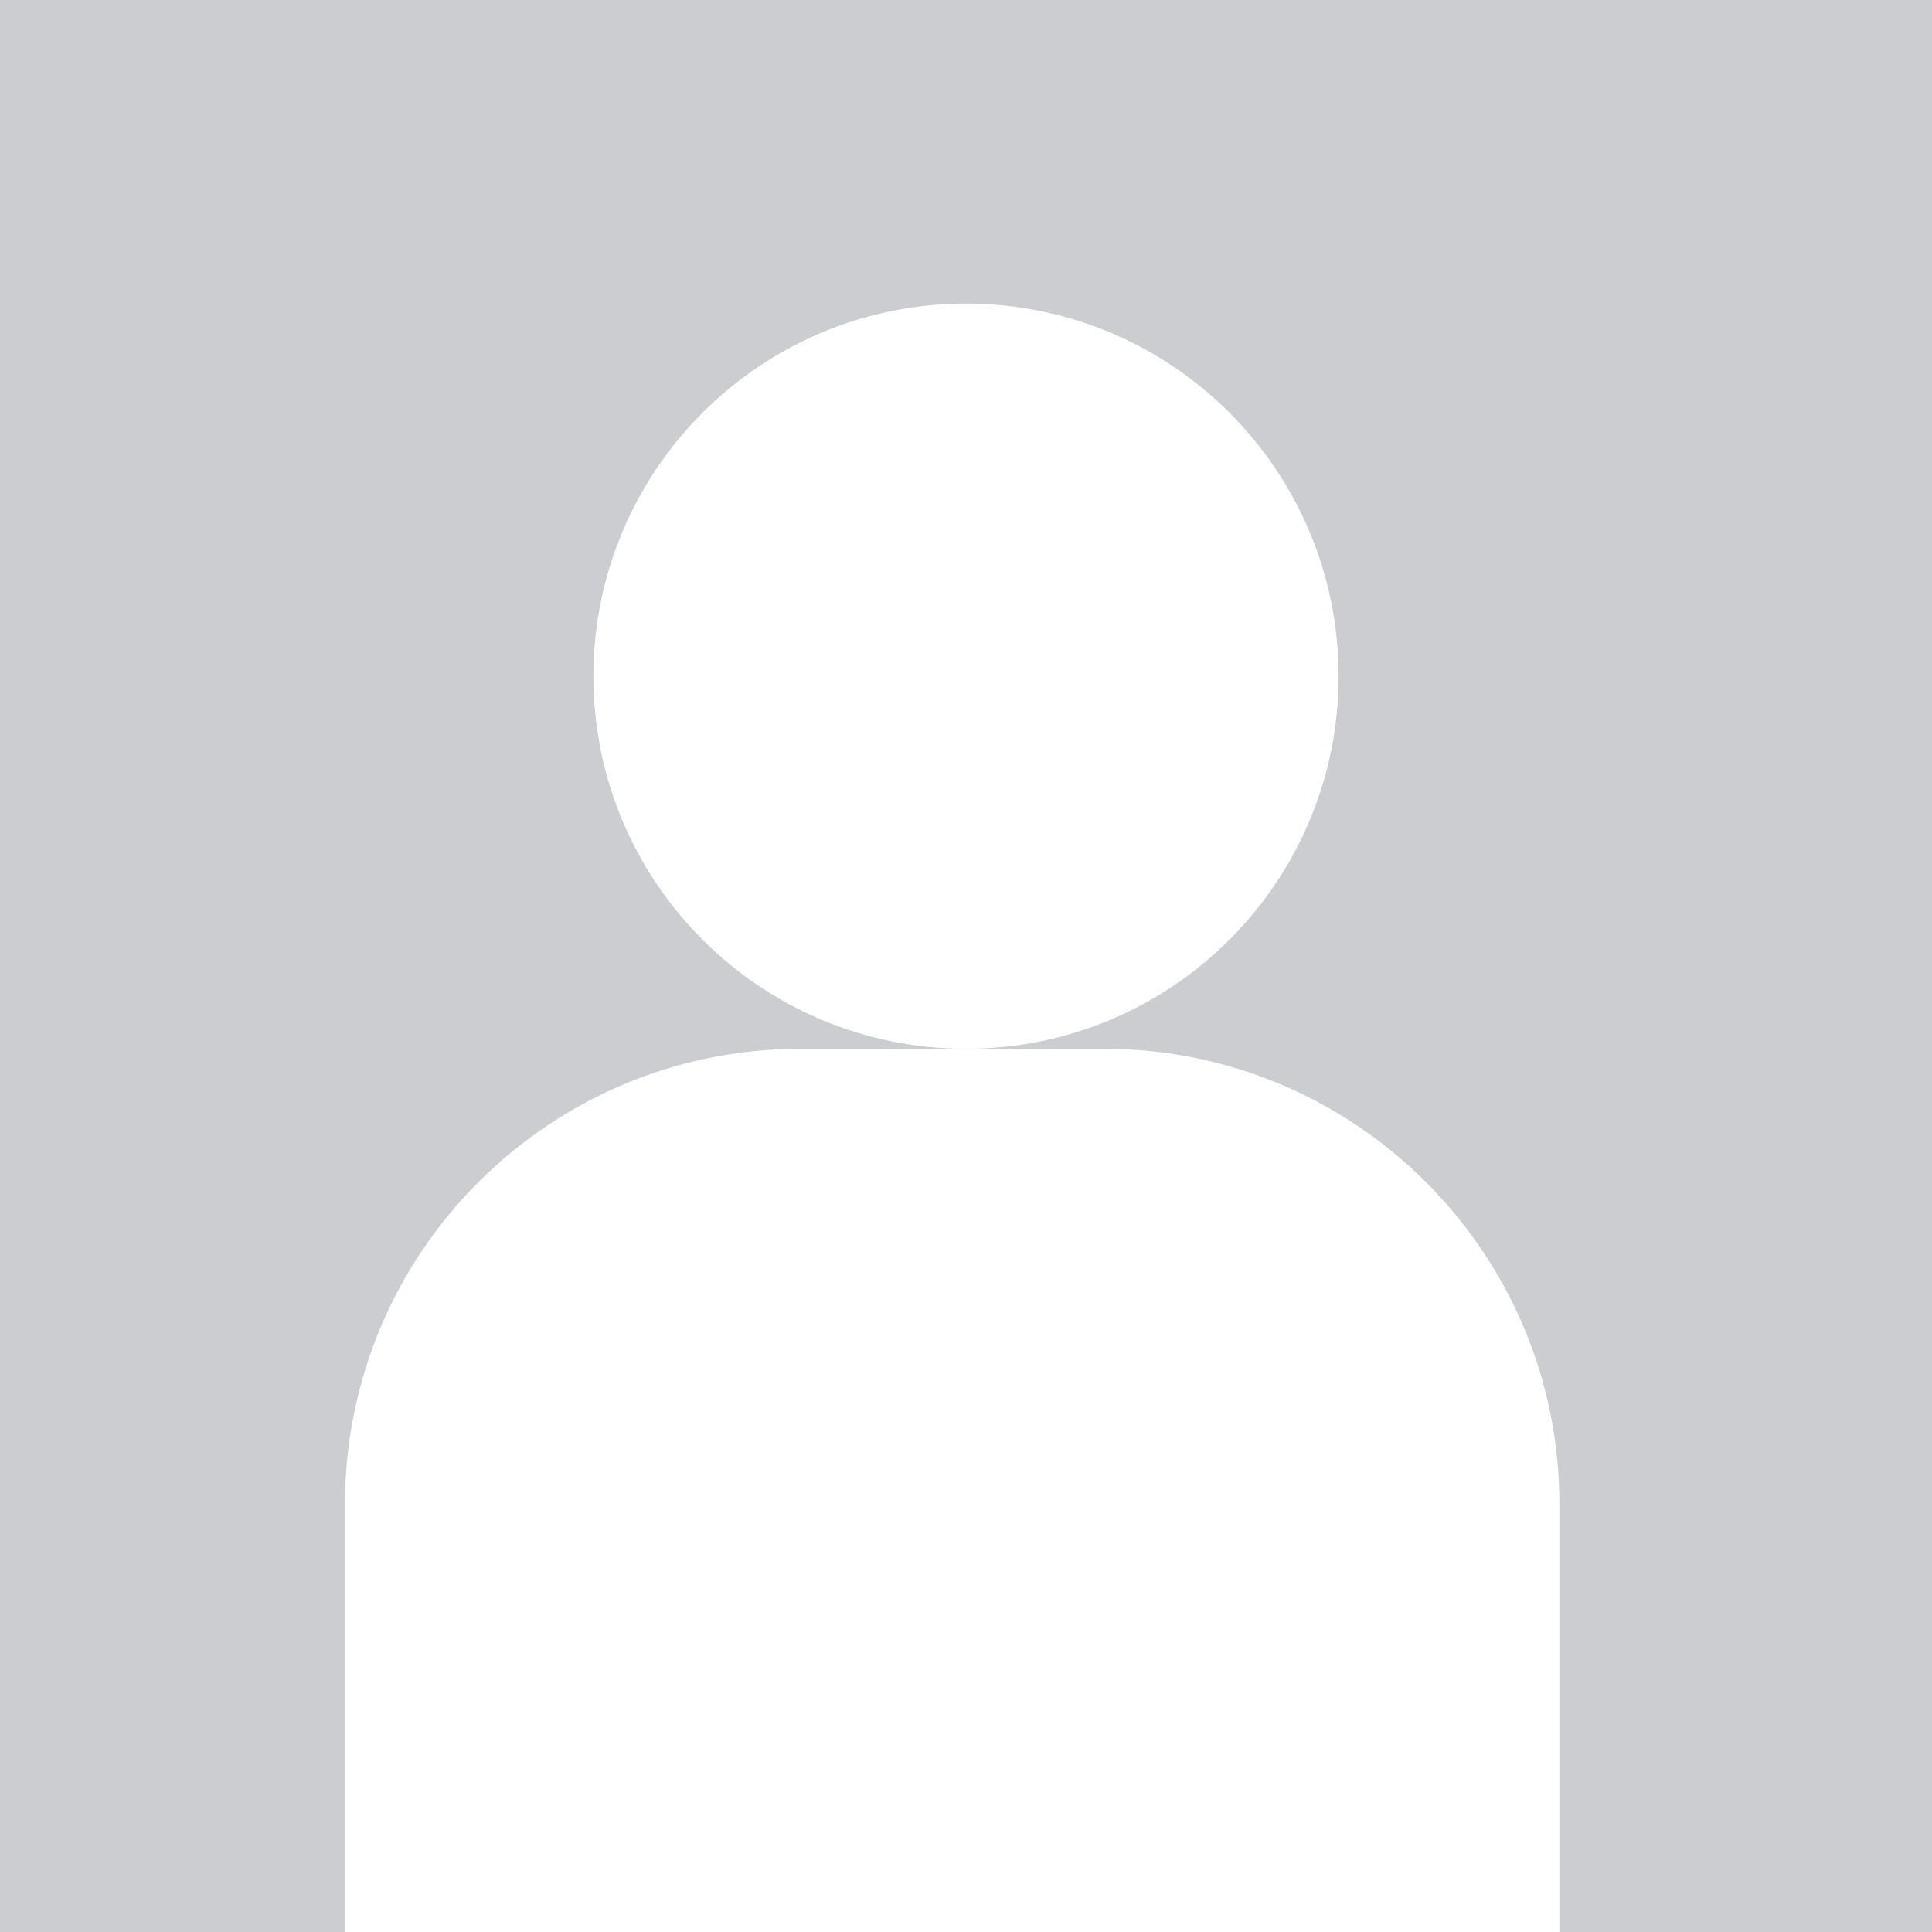
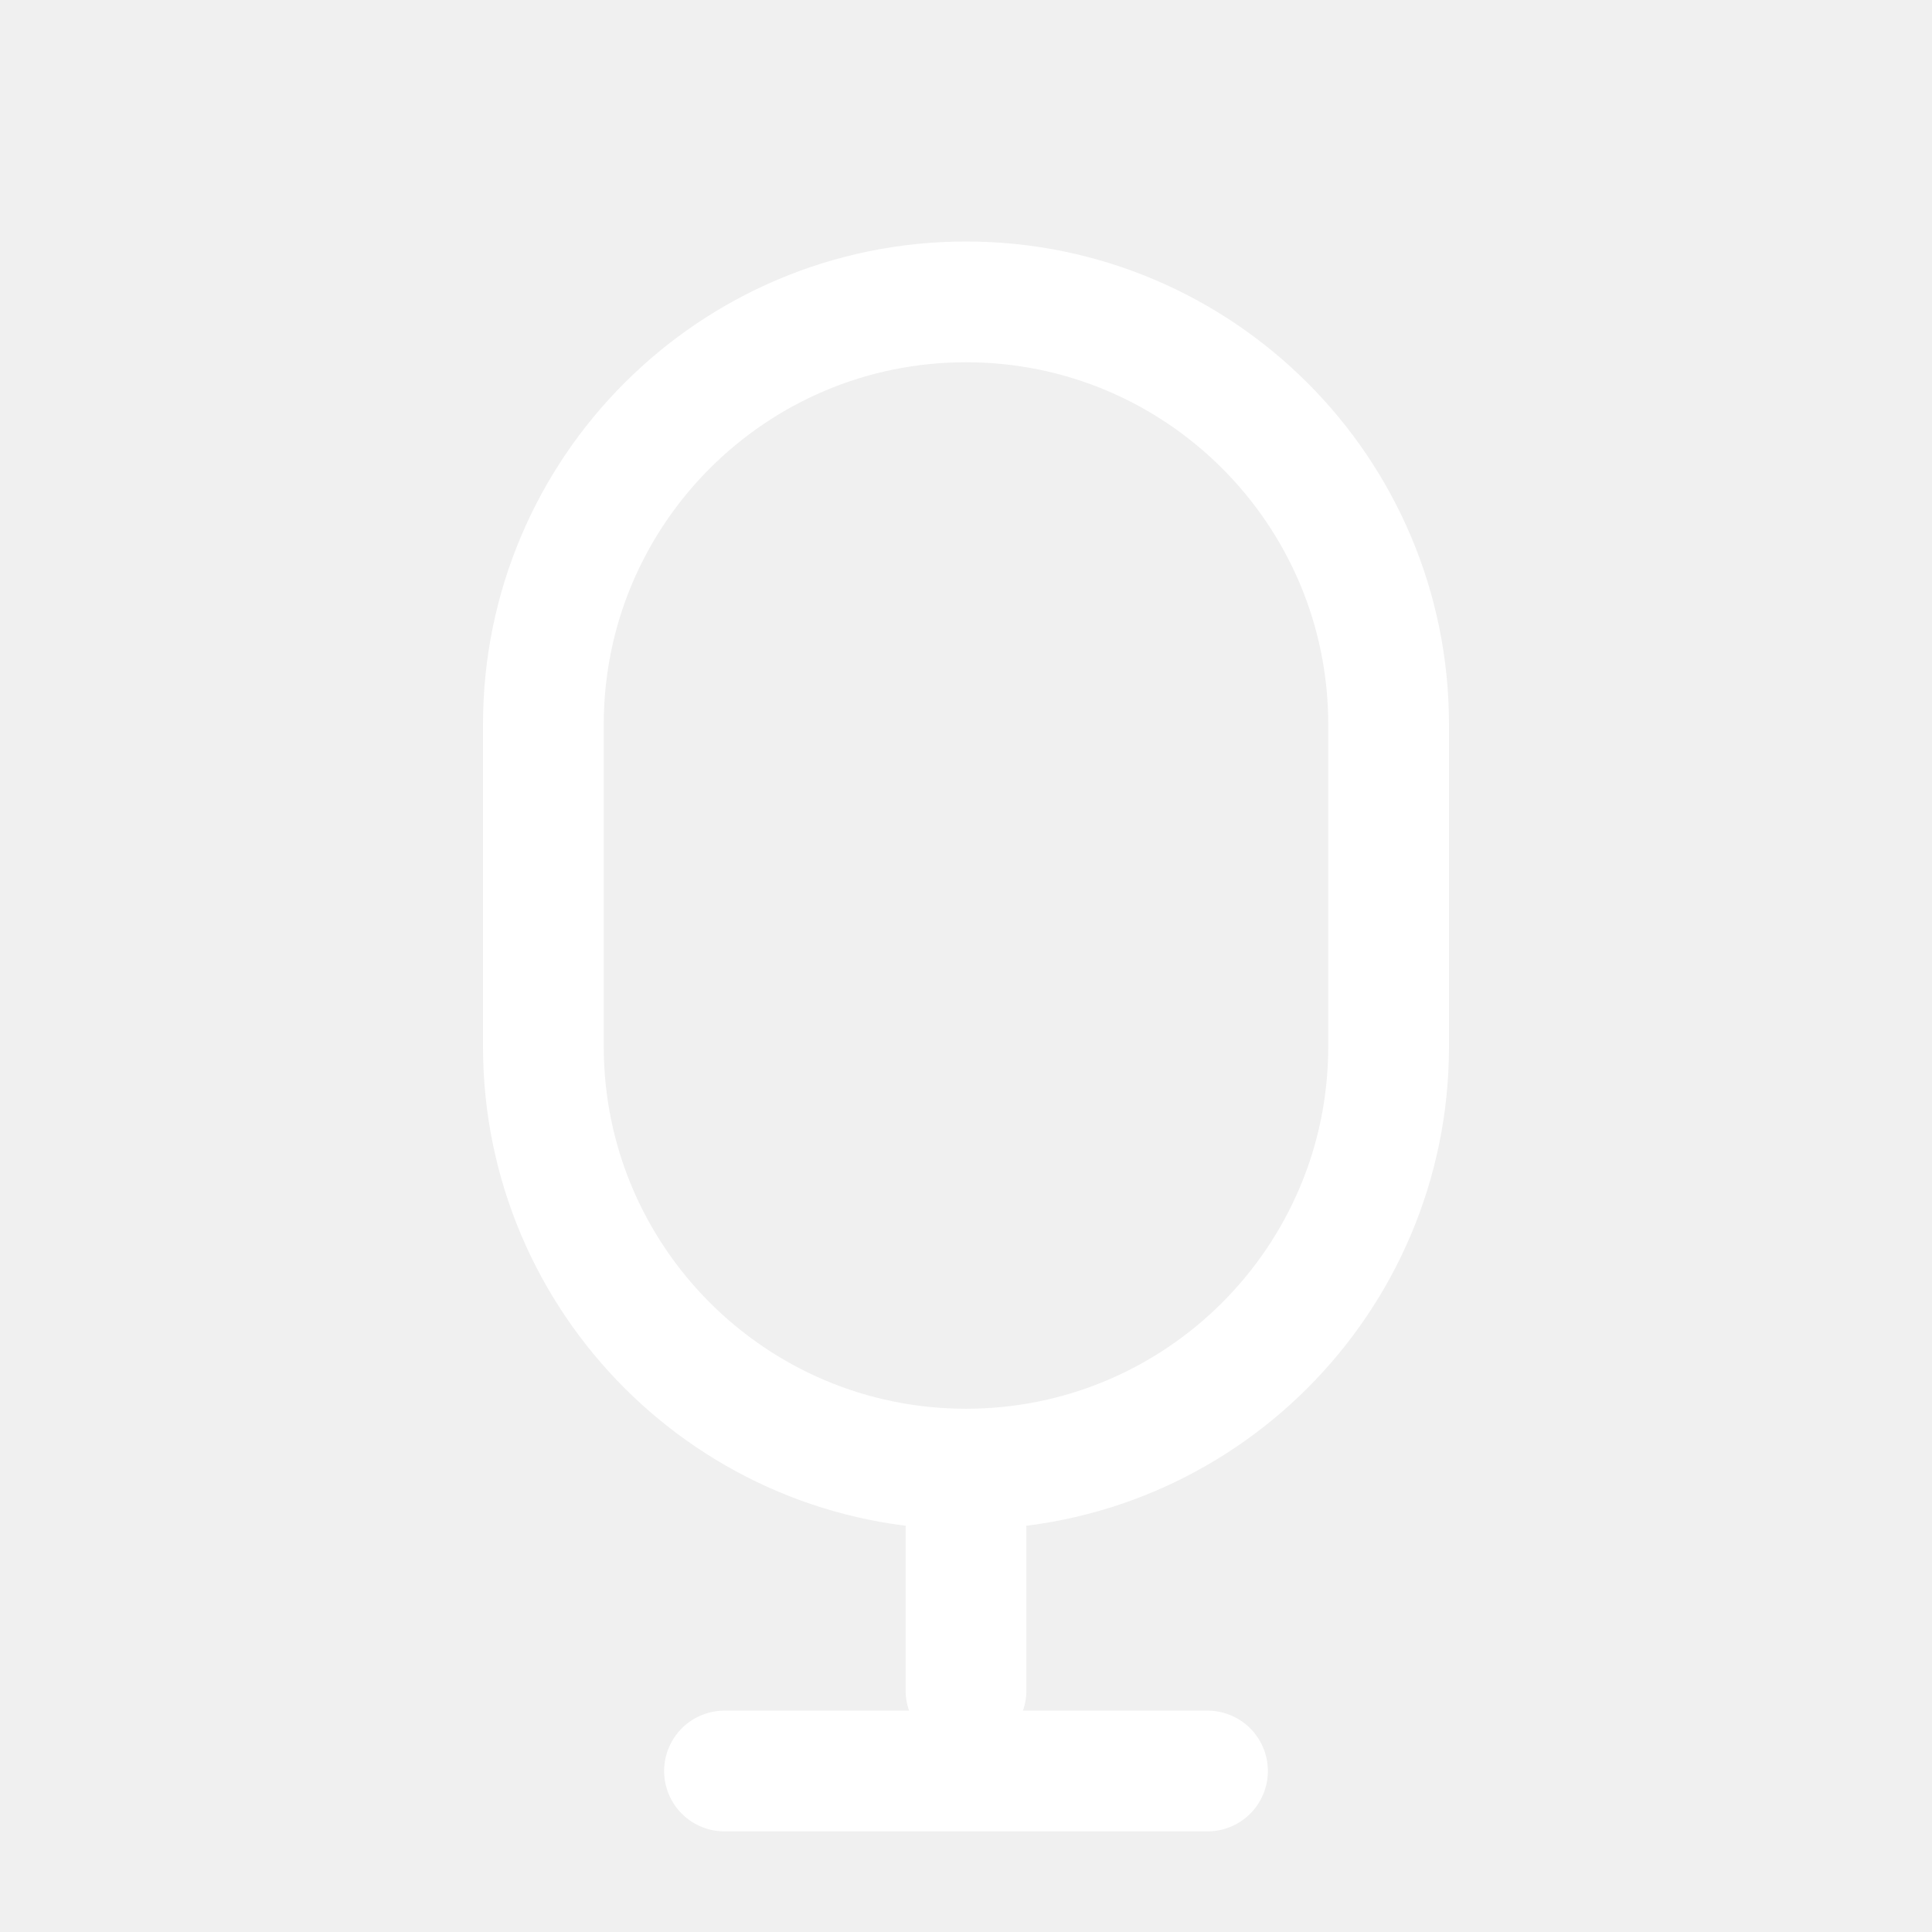
- <svg xmlns="http://www.w3.org/2000/svg" width="140" height="140" viewBox="0 0 140 140" fill="none">
-   <g clip-path="url(#a)">
-     <path fill="#CBCDD1" d="M0 0h140v140H0z" />
-     <circle cx="70" cy="49" r="27" fill="#fff" />
-     <path d="M25 109c0-18.225 14.775-33 33-33h22c18.225 0 33 14.775 33 33v52H25v-52Z" fill="#fff" />
-   </g>
-   <defs>
-     <clipPath id="a">
-       <path fill="#fff" d="M0 0h140v140H0z" />
-     </clipPath>
-   </defs>
+ <svg xmlns="http://www.w3.org/2000/svg" width="24" height="24" viewBox="0 0 24 24" fill="none">
+   <path d="M6.75 9a5.25 5.25 0 0 1 10.5 0v4a5.25 5.25 0 1 1-10.5 0V9Z" stroke="#fff" stroke-width="1.5" />
+   <path d="M12 19v2m-3 1h6" stroke="#fff" stroke-width="1.5" stroke-linecap="round" stroke-linejoin="round" />
</svg>
